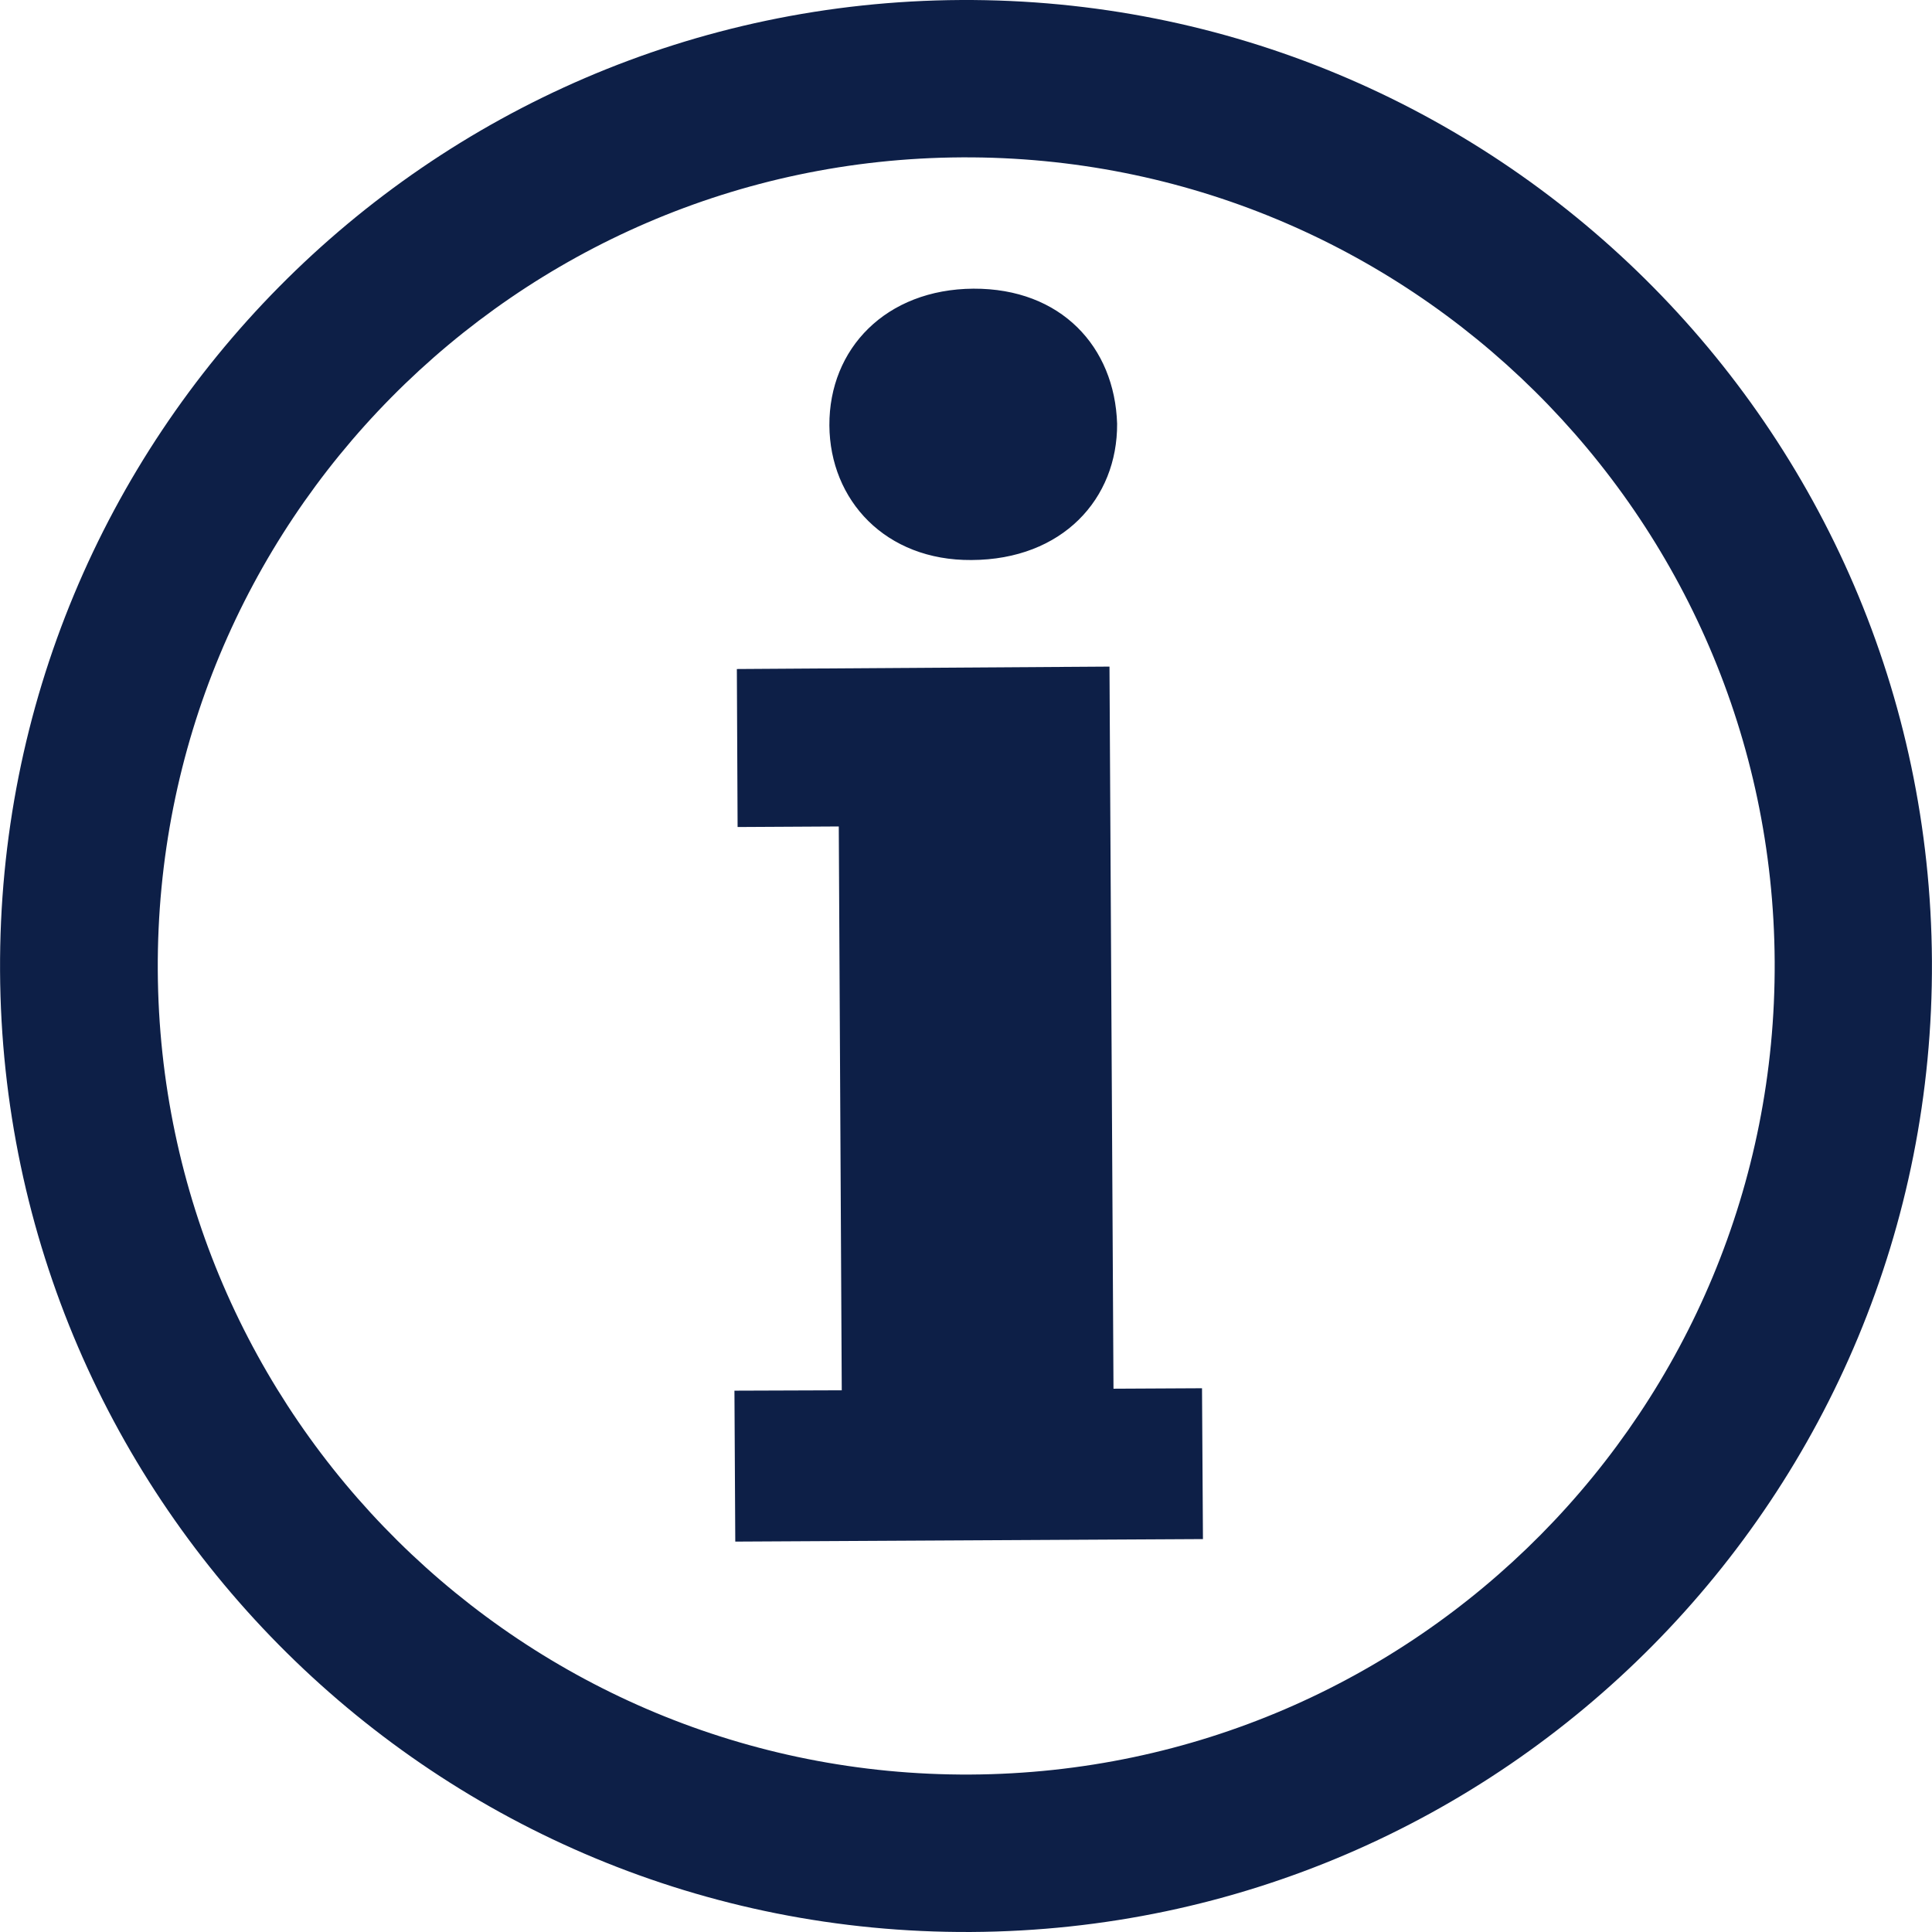
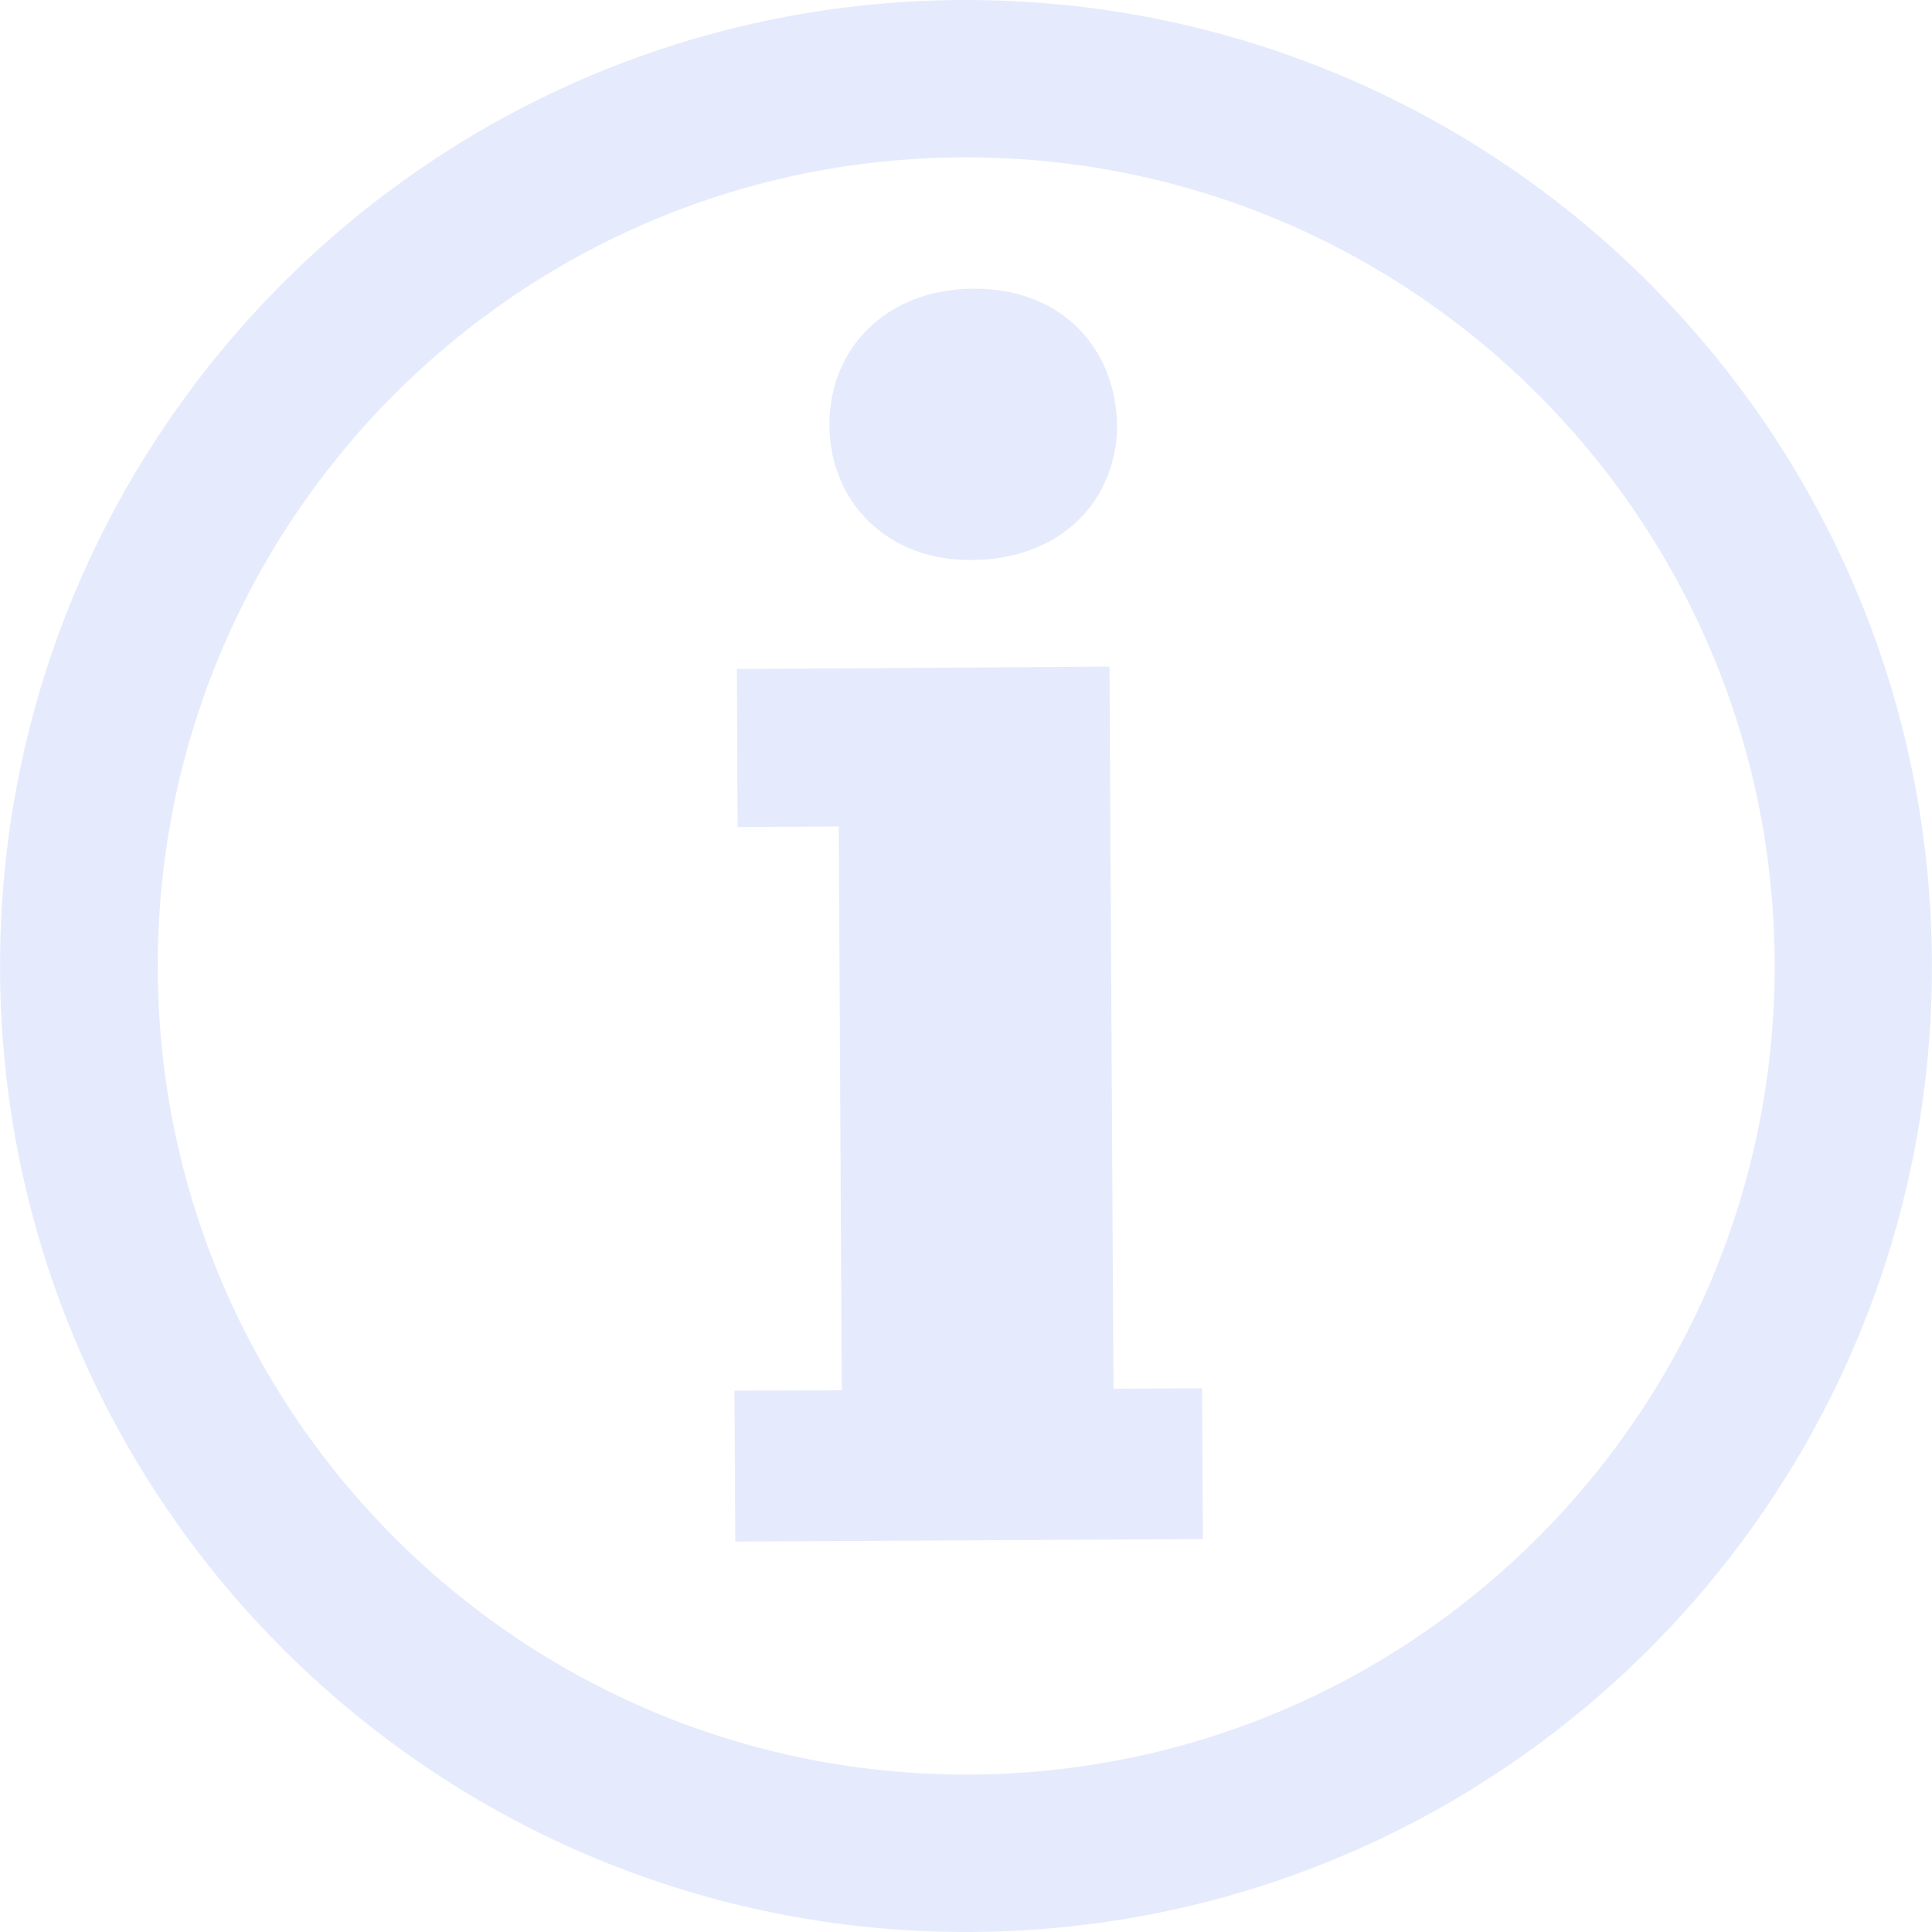
<svg xmlns="http://www.w3.org/2000/svg" height="60px" width="60px" version="1.1" id="Capa_1" viewBox="0 0 202.978 202.978" xml:space="preserve" fill="#000000">
  <g id="SVGRepo_bgCarrier" stroke-width="0" />
  <g id="SVGRepo_tracerCarrier" stroke-linecap="round" stroke-linejoin="round" />
  <g id="SVGRepo_iconCarrier">
    <g>
      <g>
        <g>
          <g>
-             <path style="fill:#0d1f47;" d="M100.942,0.001C44.9,0.304-0.297,45.98,0.006,102.031 c0.293,56.051,45.998,101.238,102.02,100.945c56.081-0.303,101.248-45.978,100.945-102.02 C202.659,44.886,157.013-0.292,100.942,0.001z M101.948,186.436c-46.916,0.234-85.108-37.576-85.372-84.492 c-0.244-46.907,37.537-85.157,84.453-85.411c46.926-0.254,85.167,37.596,85.421,84.483 C186.695,147.951,148.855,186.182,101.948,186.436z M116.984,145.899l-0.42-75.865l-39.149,0.254l0.078,16.6l10.63-0.059 l0.313,59.237l-11.275,0.039l0.088,15.857l49.134-0.264l-0.098-15.847L116.984,145.899z M102.065,58.837 c9.575-0.039,15.349-6.448,15.3-14.323c-0.254-8.07-5.882-14.225-15.095-14.186c-9.184,0.059-15.173,6.292-15.134,14.362 C87.185,52.555,93.028,58.906,102.065,58.837z" />
+             <path style="fill:#e5ebfc;" d="M100.942,0.001C44.9,0.304-0.297,45.98,0.006,102.031 c0.293,56.051,45.998,101.238,102.02,100.945c56.081-0.303,101.248-45.978,100.945-102.02 C202.659,44.886,157.013-0.292,100.942,0.001z M101.948,186.436c-46.916,0.234-85.108-37.576-85.372-84.492 c-0.244-46.907,37.537-85.157,84.453-85.411c46.926-0.254,85.167,37.596,85.421,84.483 C186.695,147.951,148.855,186.182,101.948,186.436z M116.984,145.899l-0.42-75.865l-39.149,0.254l0.078,16.6l10.63-0.059 l0.313,59.237l-11.275,0.039l0.088,15.857l49.134-0.264l-0.098-15.847L116.984,145.899z M102.065,58.837 c9.575-0.039,15.349-6.448,15.3-14.323c-0.254-8.07-5.882-14.225-15.095-14.186c-9.184,0.059-15.173,6.292-15.134,14.362 C87.185,52.555,93.028,58.906,102.065,58.837z" />
          </g>
        </g>
      </g>
    </g>
  </g>
</svg>
